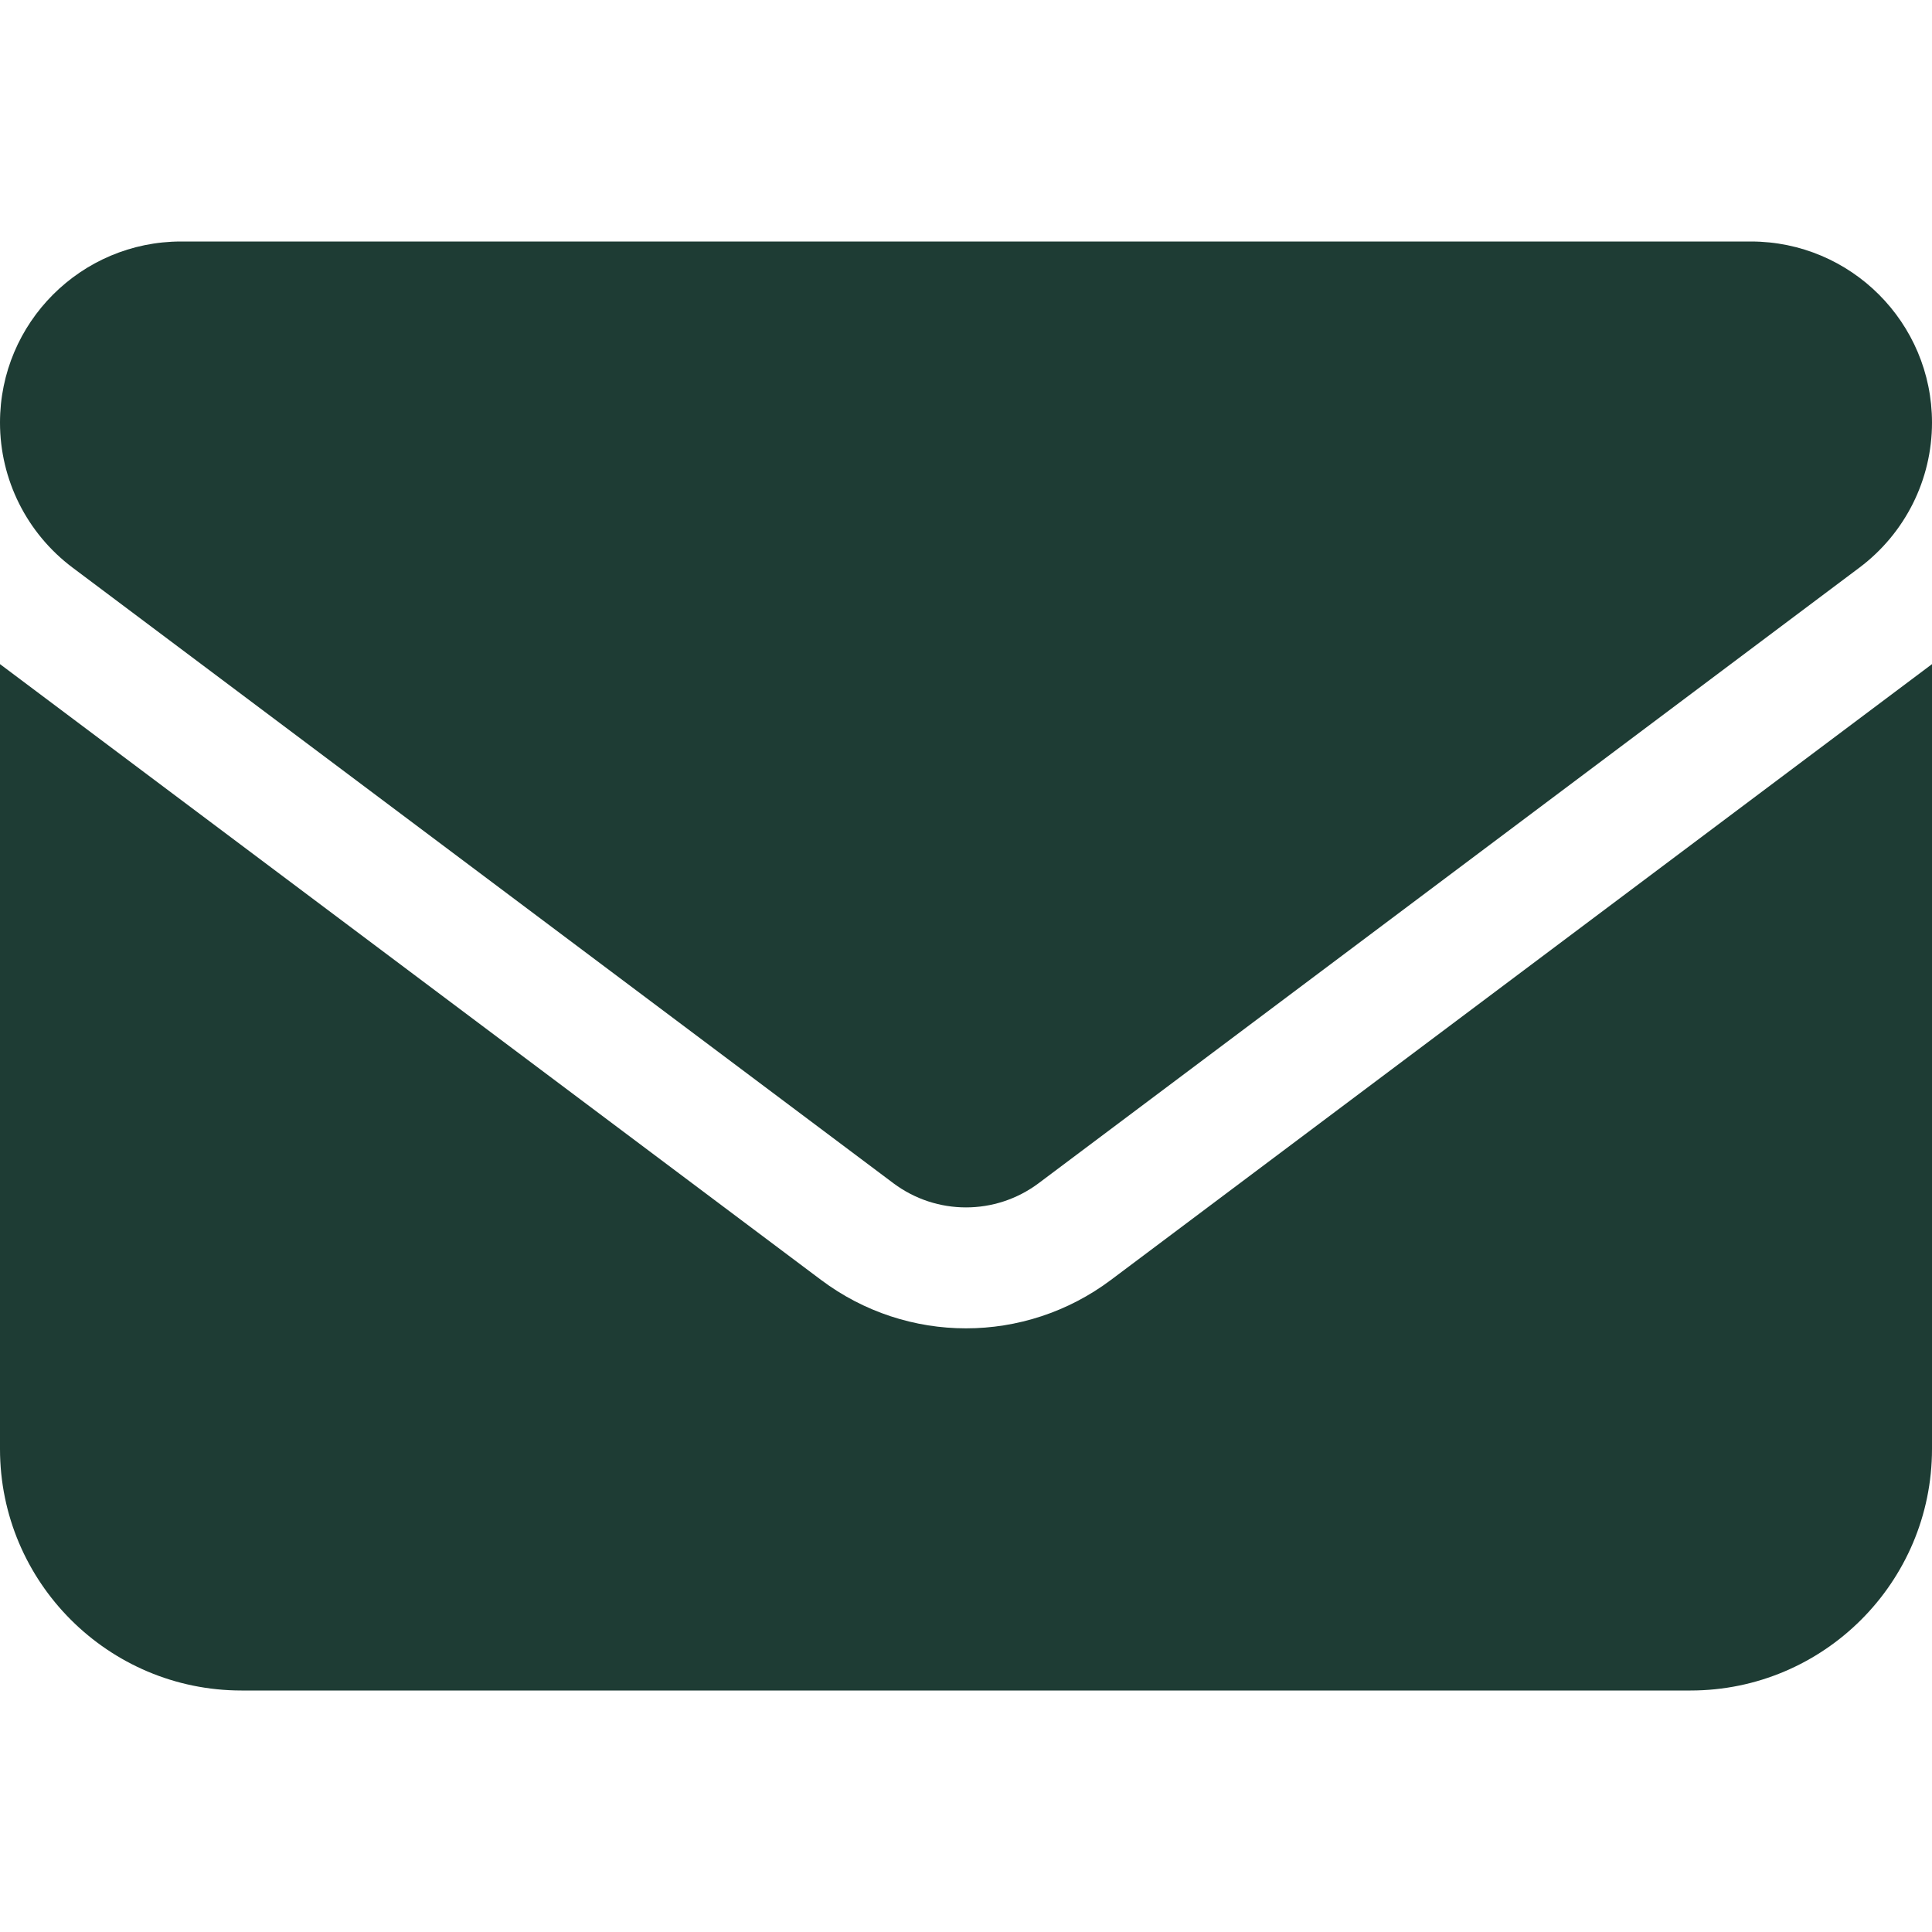
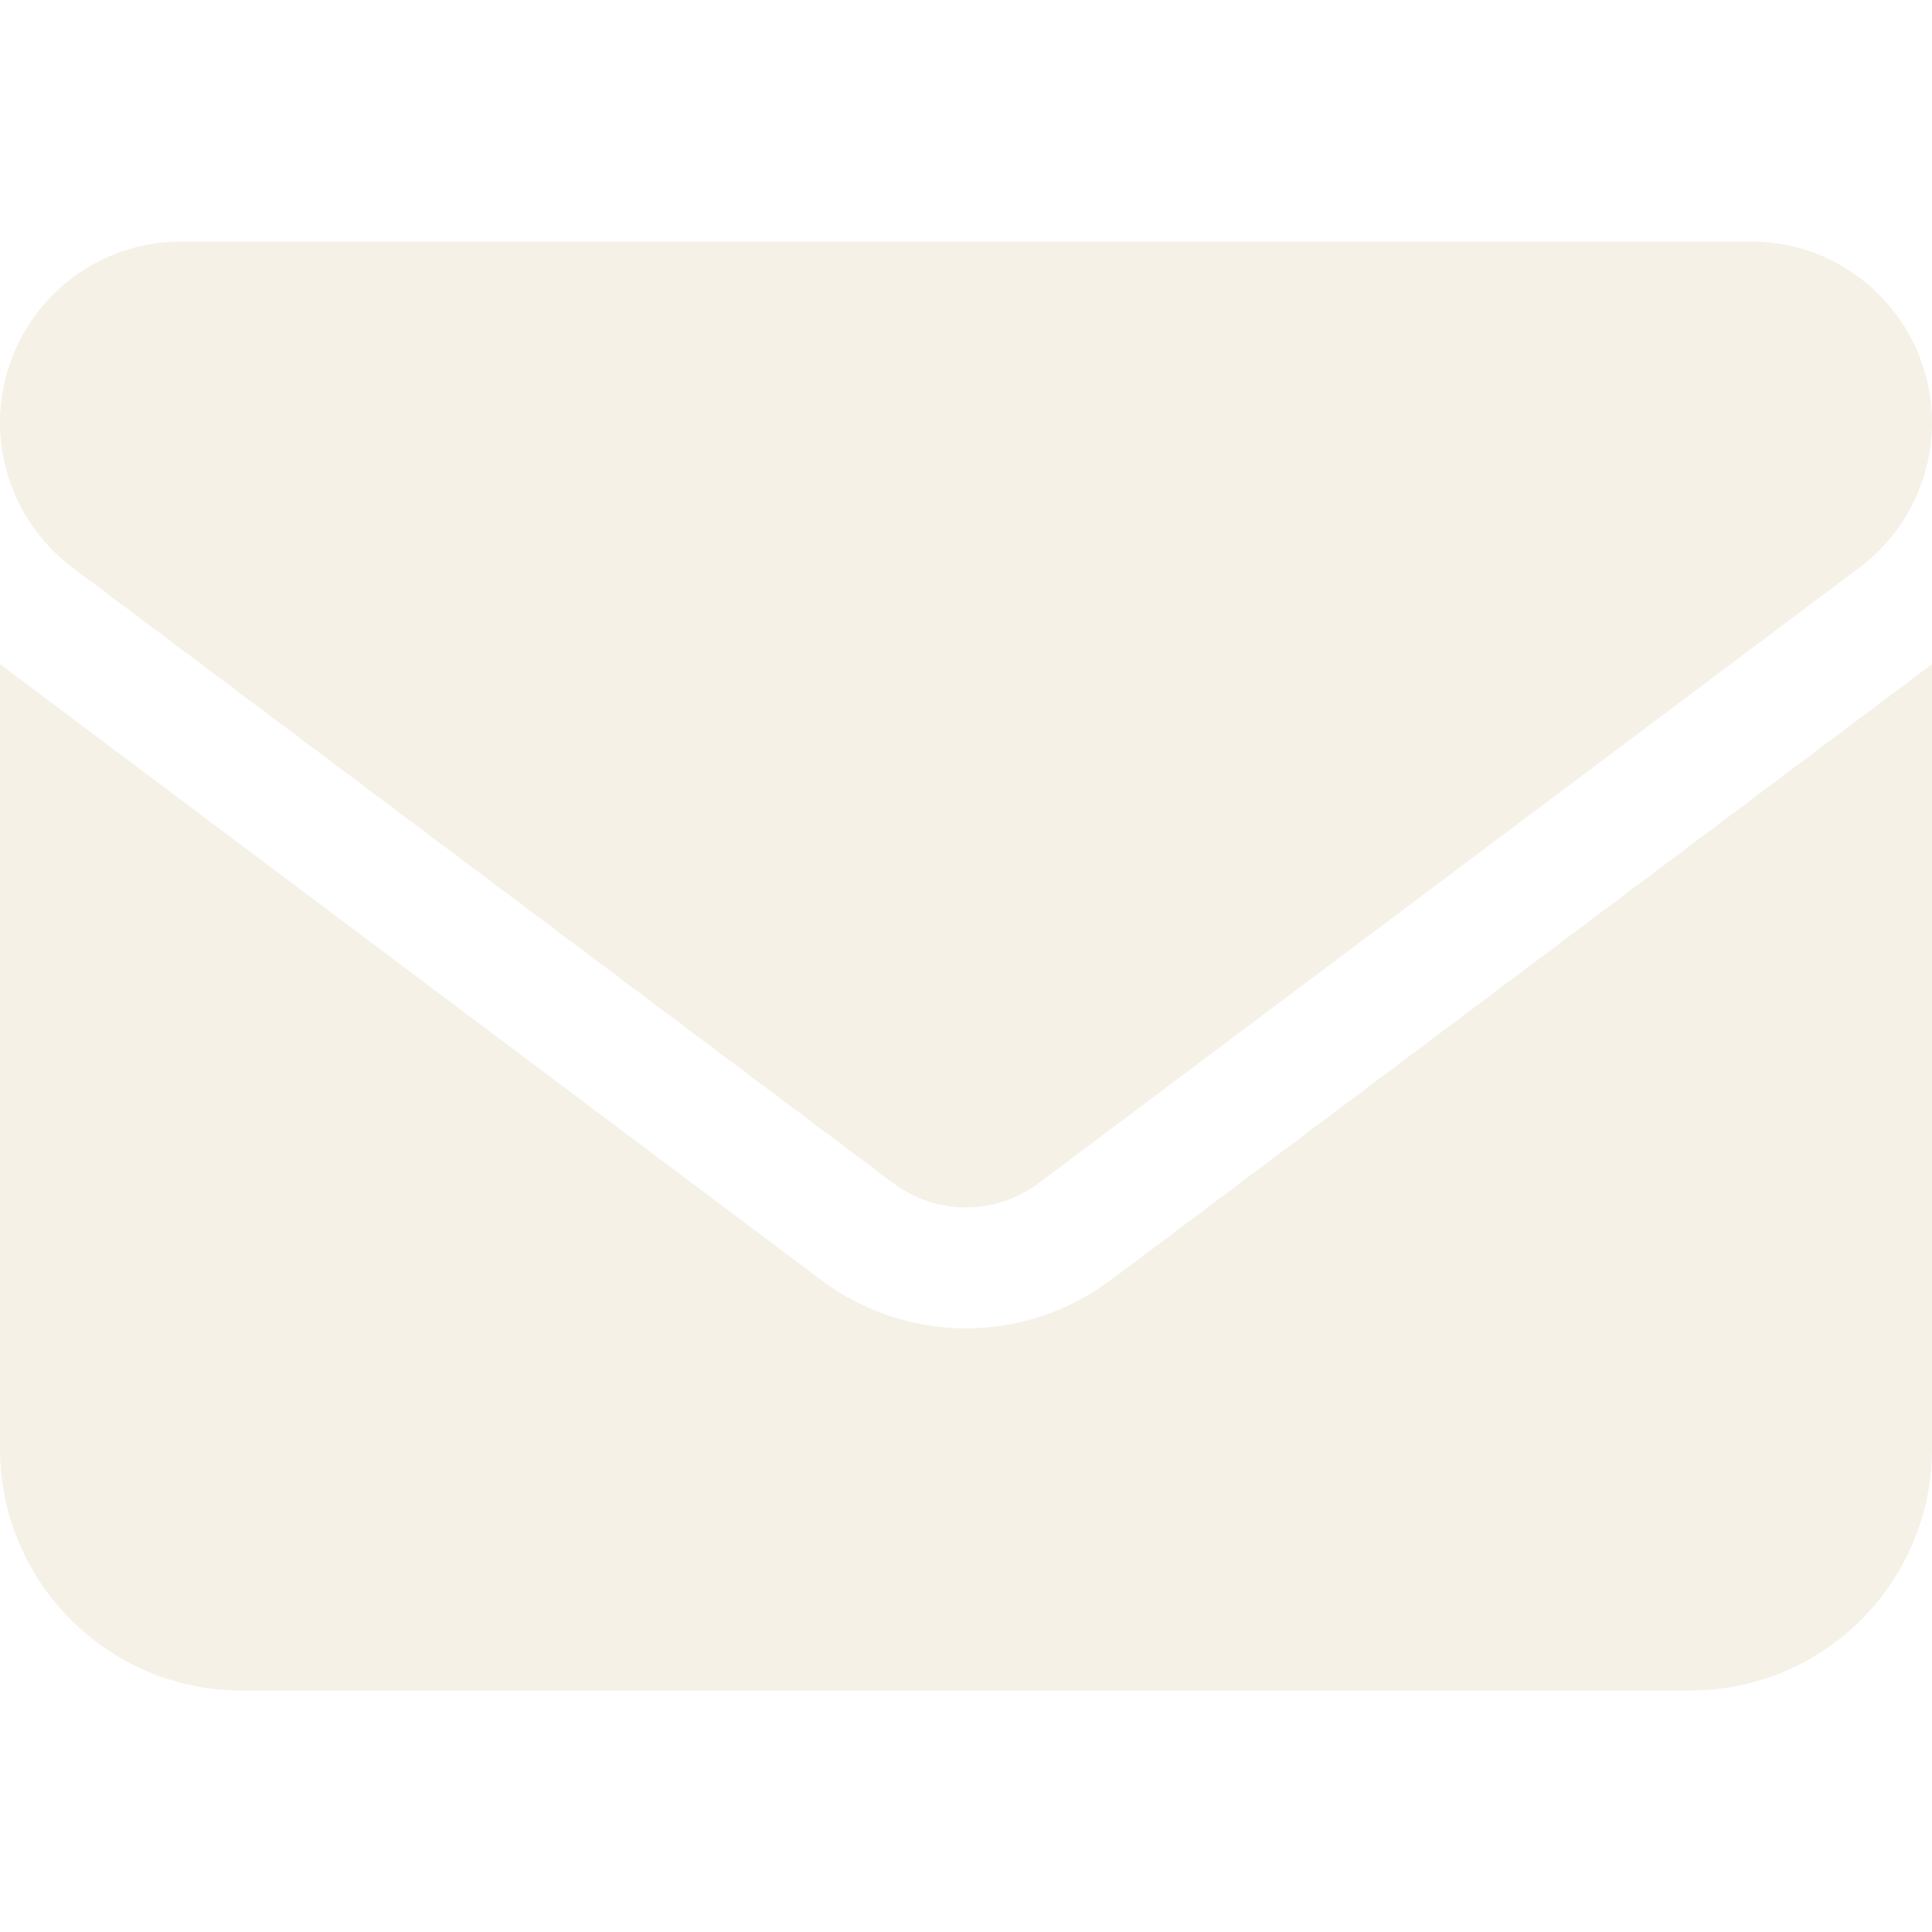
- <svg xmlns="http://www.w3.org/2000/svg" viewBox="0 0 512 512" fill="#1E3C34">
-   <path d="M48 64C21.5 64 0 85.5 0 112c0 15.1 7.1 29.3 19.2 38.4L236.8 313.6c11.4 8.5 27 8.5 38.4 0L492.8 150.4c12.1-9.1 19.2-23.3 19.2-38.4c0-26.5-21.5-48-48-48L48 64zM0 176L0 384c0 35.3 28.7 64 64 64l384 0c35.3 0 64-28.7 64-64l0-208L294.4 339.2c-22.8 17.1-54 17.1-76.8 0L0 176z" />
+ <svg xmlns="http://www.w3.org/2000/svg" viewBox="0 0 512 512">
+   <path d="M48 64C21.5 64 0 85.5 0 112c0 15.1 7.1 29.3 19.2 38.4L236.8 313.6c11.4 8.5 27 8.5 38.4 0L492.8 150.4c12.1-9.1 19.2-23.3 19.2-38.4c0-26.5-21.5-48-48-48L48 64zM0 176L0 384c0 35.3 28.7 64 64 64l384 0c35.3 0 64-28.7 64-64l0-208L294.4 339.2c-22.8 17.1-54 17.1-76.8 0L0 176z" fill="#f1ecdd" fill-opacity="0.7" />
</svg>
